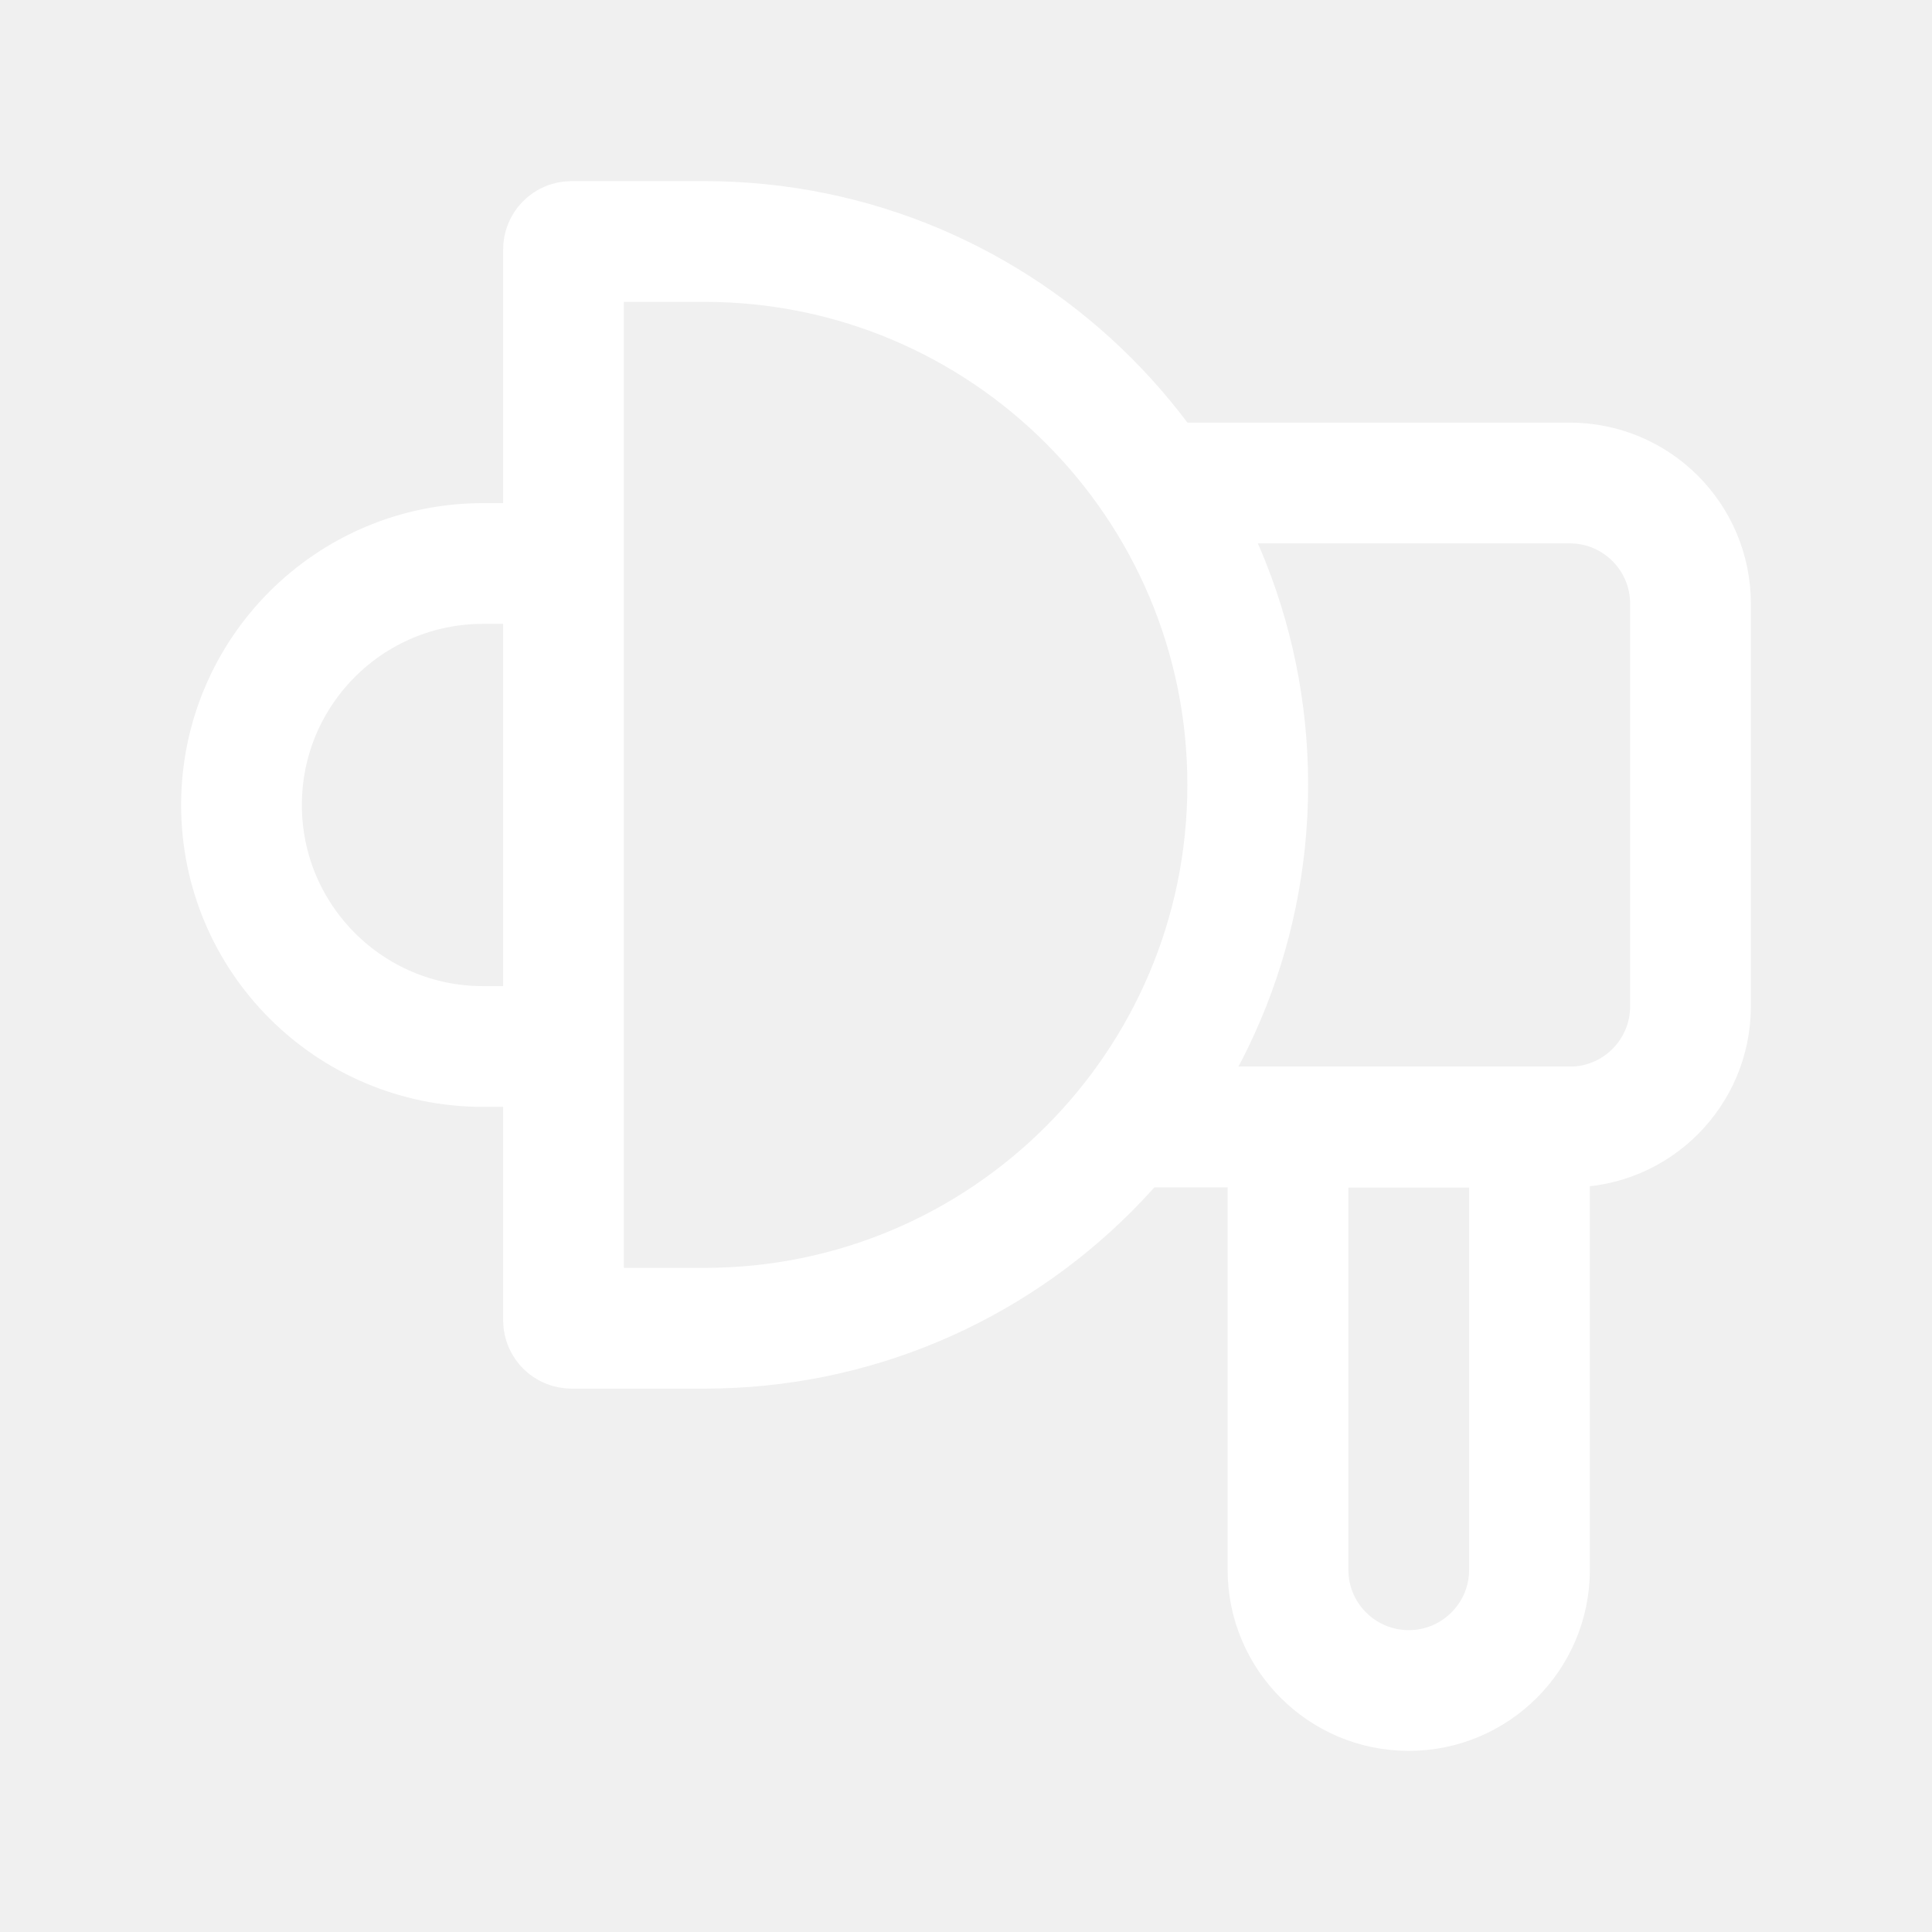
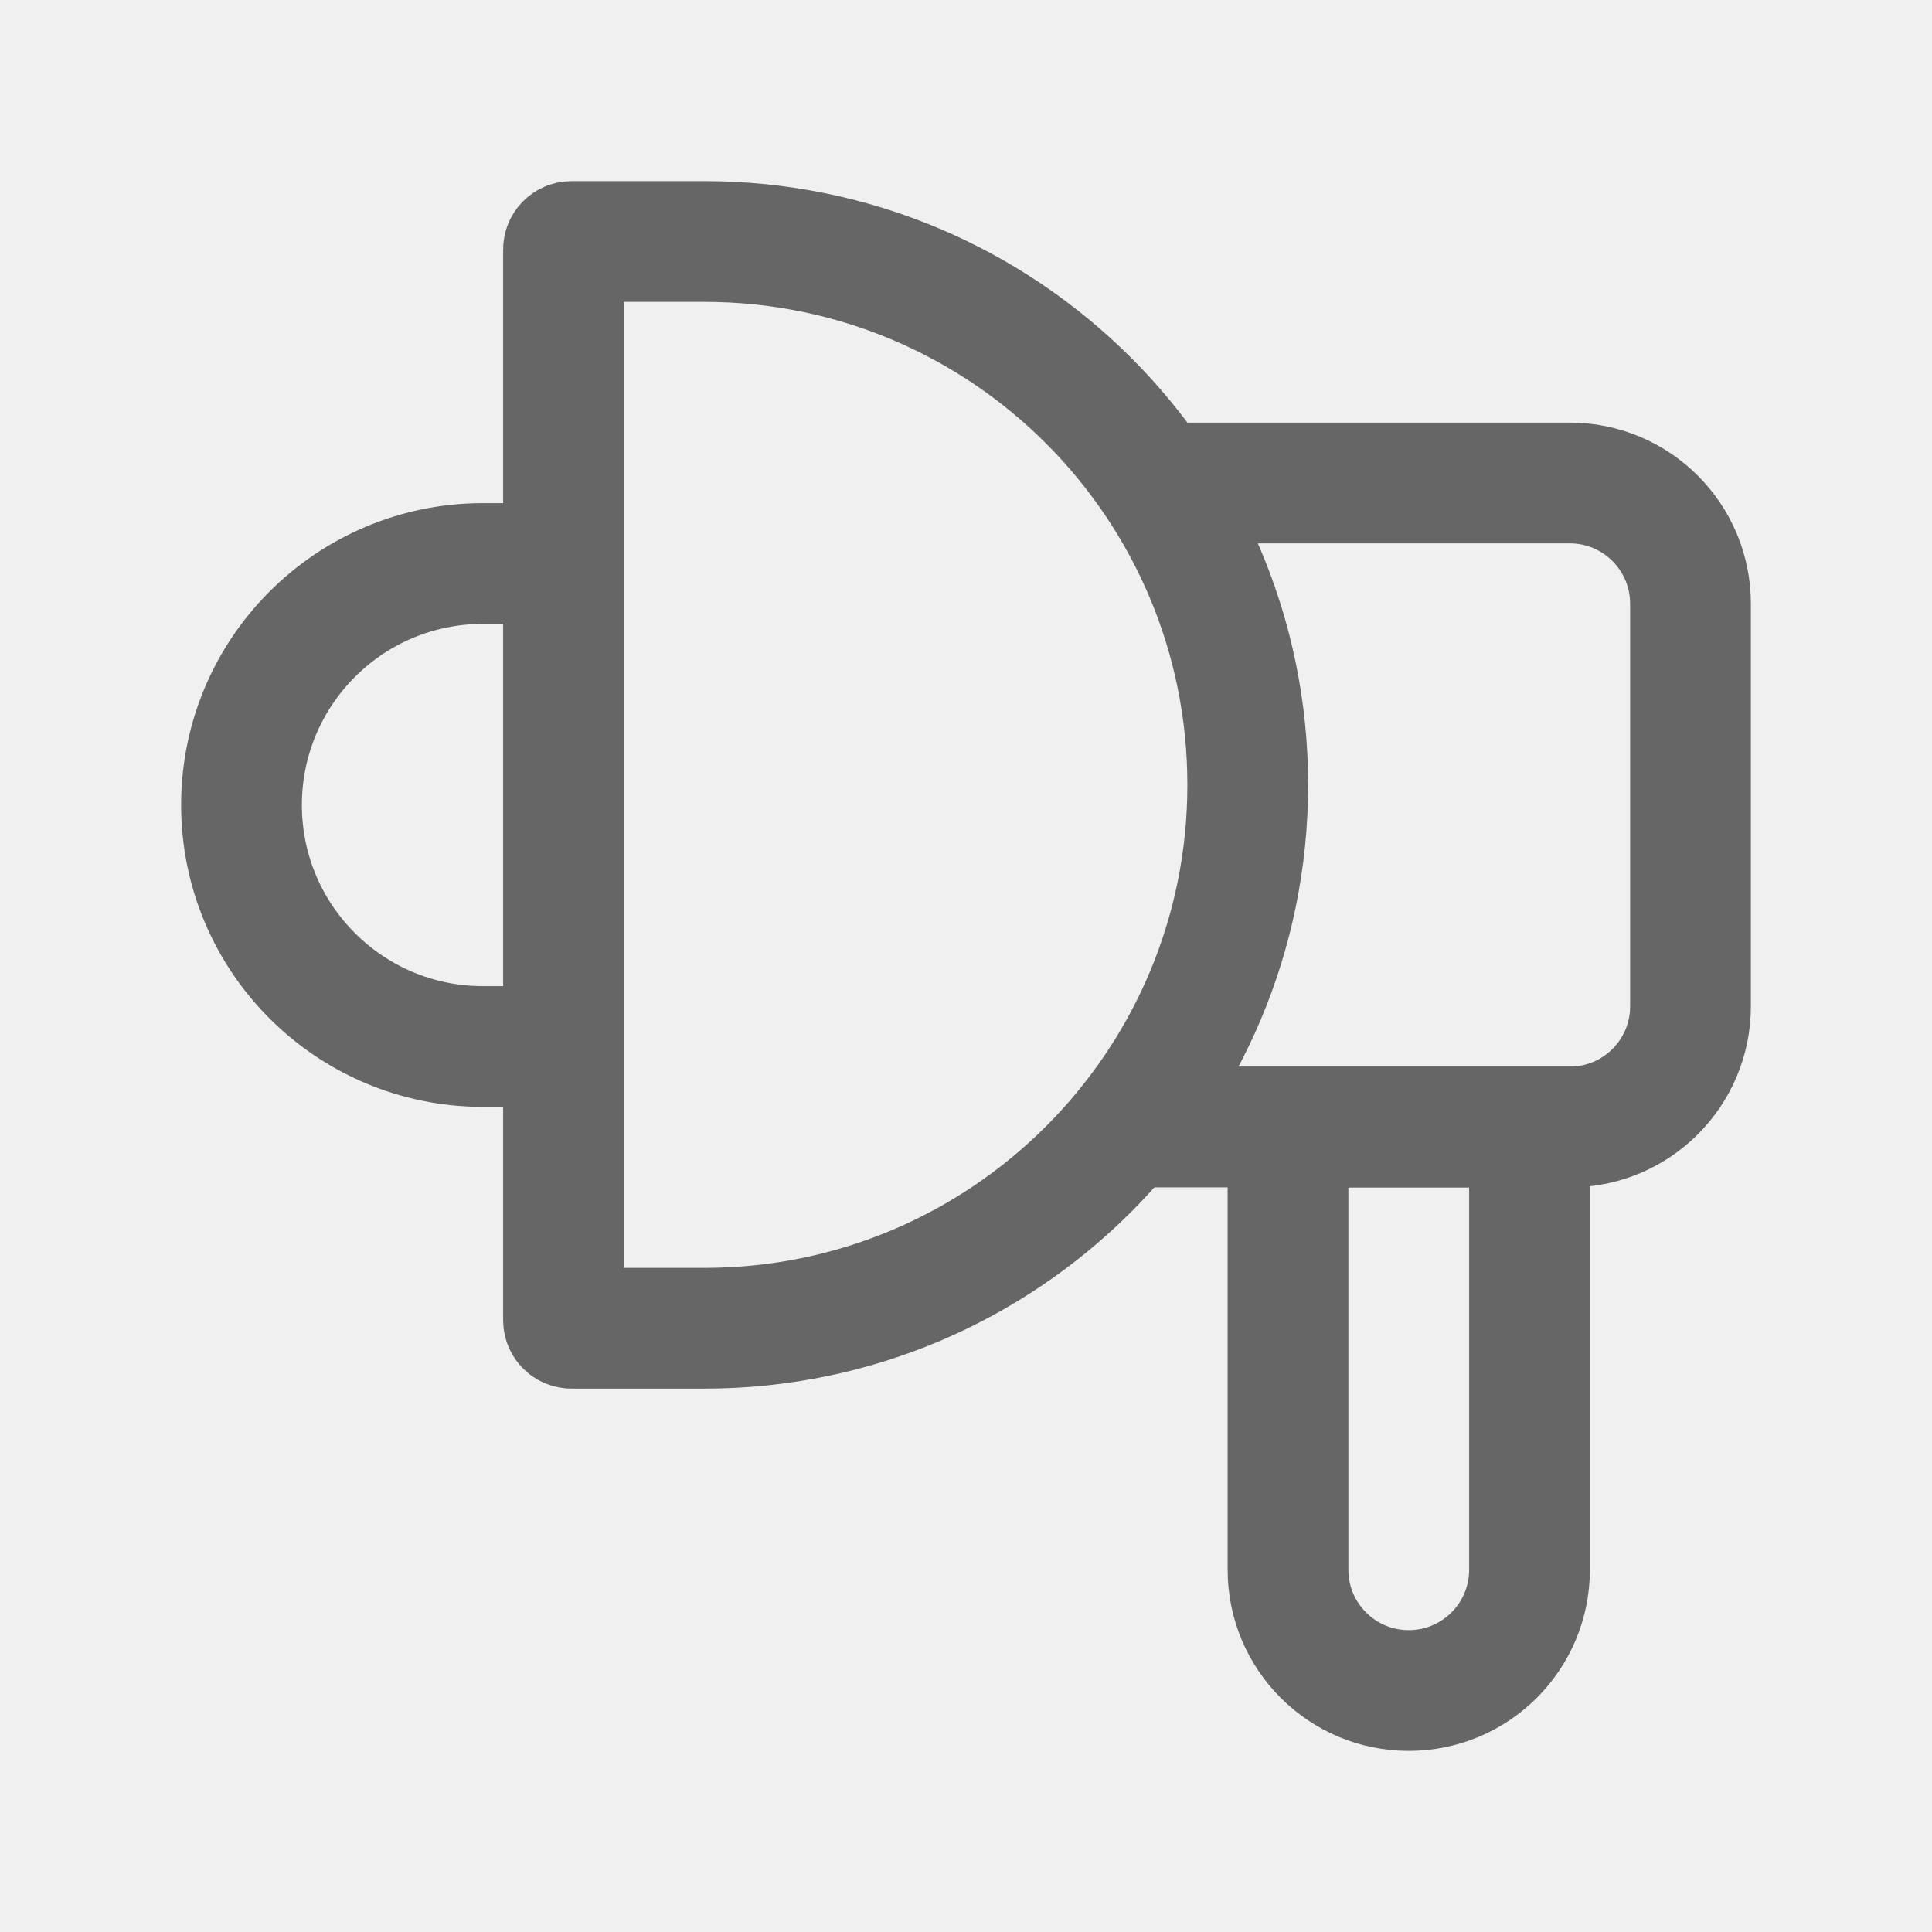
<svg xmlns="http://www.w3.org/2000/svg" width="51" height="51" viewBox="0 0 48 48" fill="none" id="IconChangeColor">
-   <path d="M32 28H38V39C38 40.657 36.657 42 35 42C33.343 42 32 40.657 32 39V28Z" fill="none" stroke="#fff" stroke-width="3" id="mainIconPathAttribute" />
-   <path d="M29 12H39C40.657 12 42 13.343 42 15V25C42 26.657 40.657 28 39 28H28" stroke="#fff" stroke-width="3" stroke-linecap="round" id="mainIconPathAttribute" />
-   <path d="M14 14H12C8.686 14 6 16.686 6 20C6 23.314 8.686 26 12 26H14" stroke="#fff" stroke-width="3" stroke-linejoin="round" id="mainIconPathAttribute" />
-   <path d="M14.198 33C14.089 33 14 32.911 14 32.802L14 6.198C14 6.089 14.089 6 14.198 6L17.5 6C24.956 6 31 12.044 31 19.5C31 26.956 24.956 33 17.5 33L14.198 33Z" fill="none" stroke="#fff" stroke-width="3" id="mainIconPathAttribute" />
+   <path d="M32 28H38V39C38 40.657 36.657 42 35 42C33.343 42 32 40.657 32 39V28Z" fill="none" stroke="#666" stroke-width="3" id="mainIconPathAttribute" />
+   <path d="M29 12H39C40.657 12 42 13.343 42 15V25C42 26.657 40.657 28 39 28H28" stroke="#666" stroke-width="3" stroke-linecap="round" id="mainIconPathAttribute" />
+   <path d="M14 14H12C8.686 14 6 16.686 6 20C6 23.314 8.686 26 12 26H14" stroke="#666" stroke-width="3" stroke-linejoin="round" id="mainIconPathAttribute" />
+   <path d="M14.198 33C14.089 33 14 32.911 14 32.802L14 6.198C14 6.089 14.089 6 14.198 6L17.5 6C24.956 6 31 12.044 31 19.5C31 26.956 24.956 33 17.5 33L14.198 33Z" fill="none" stroke="#666" stroke-width="3" id="mainIconPathAttribute" />
</svg>
